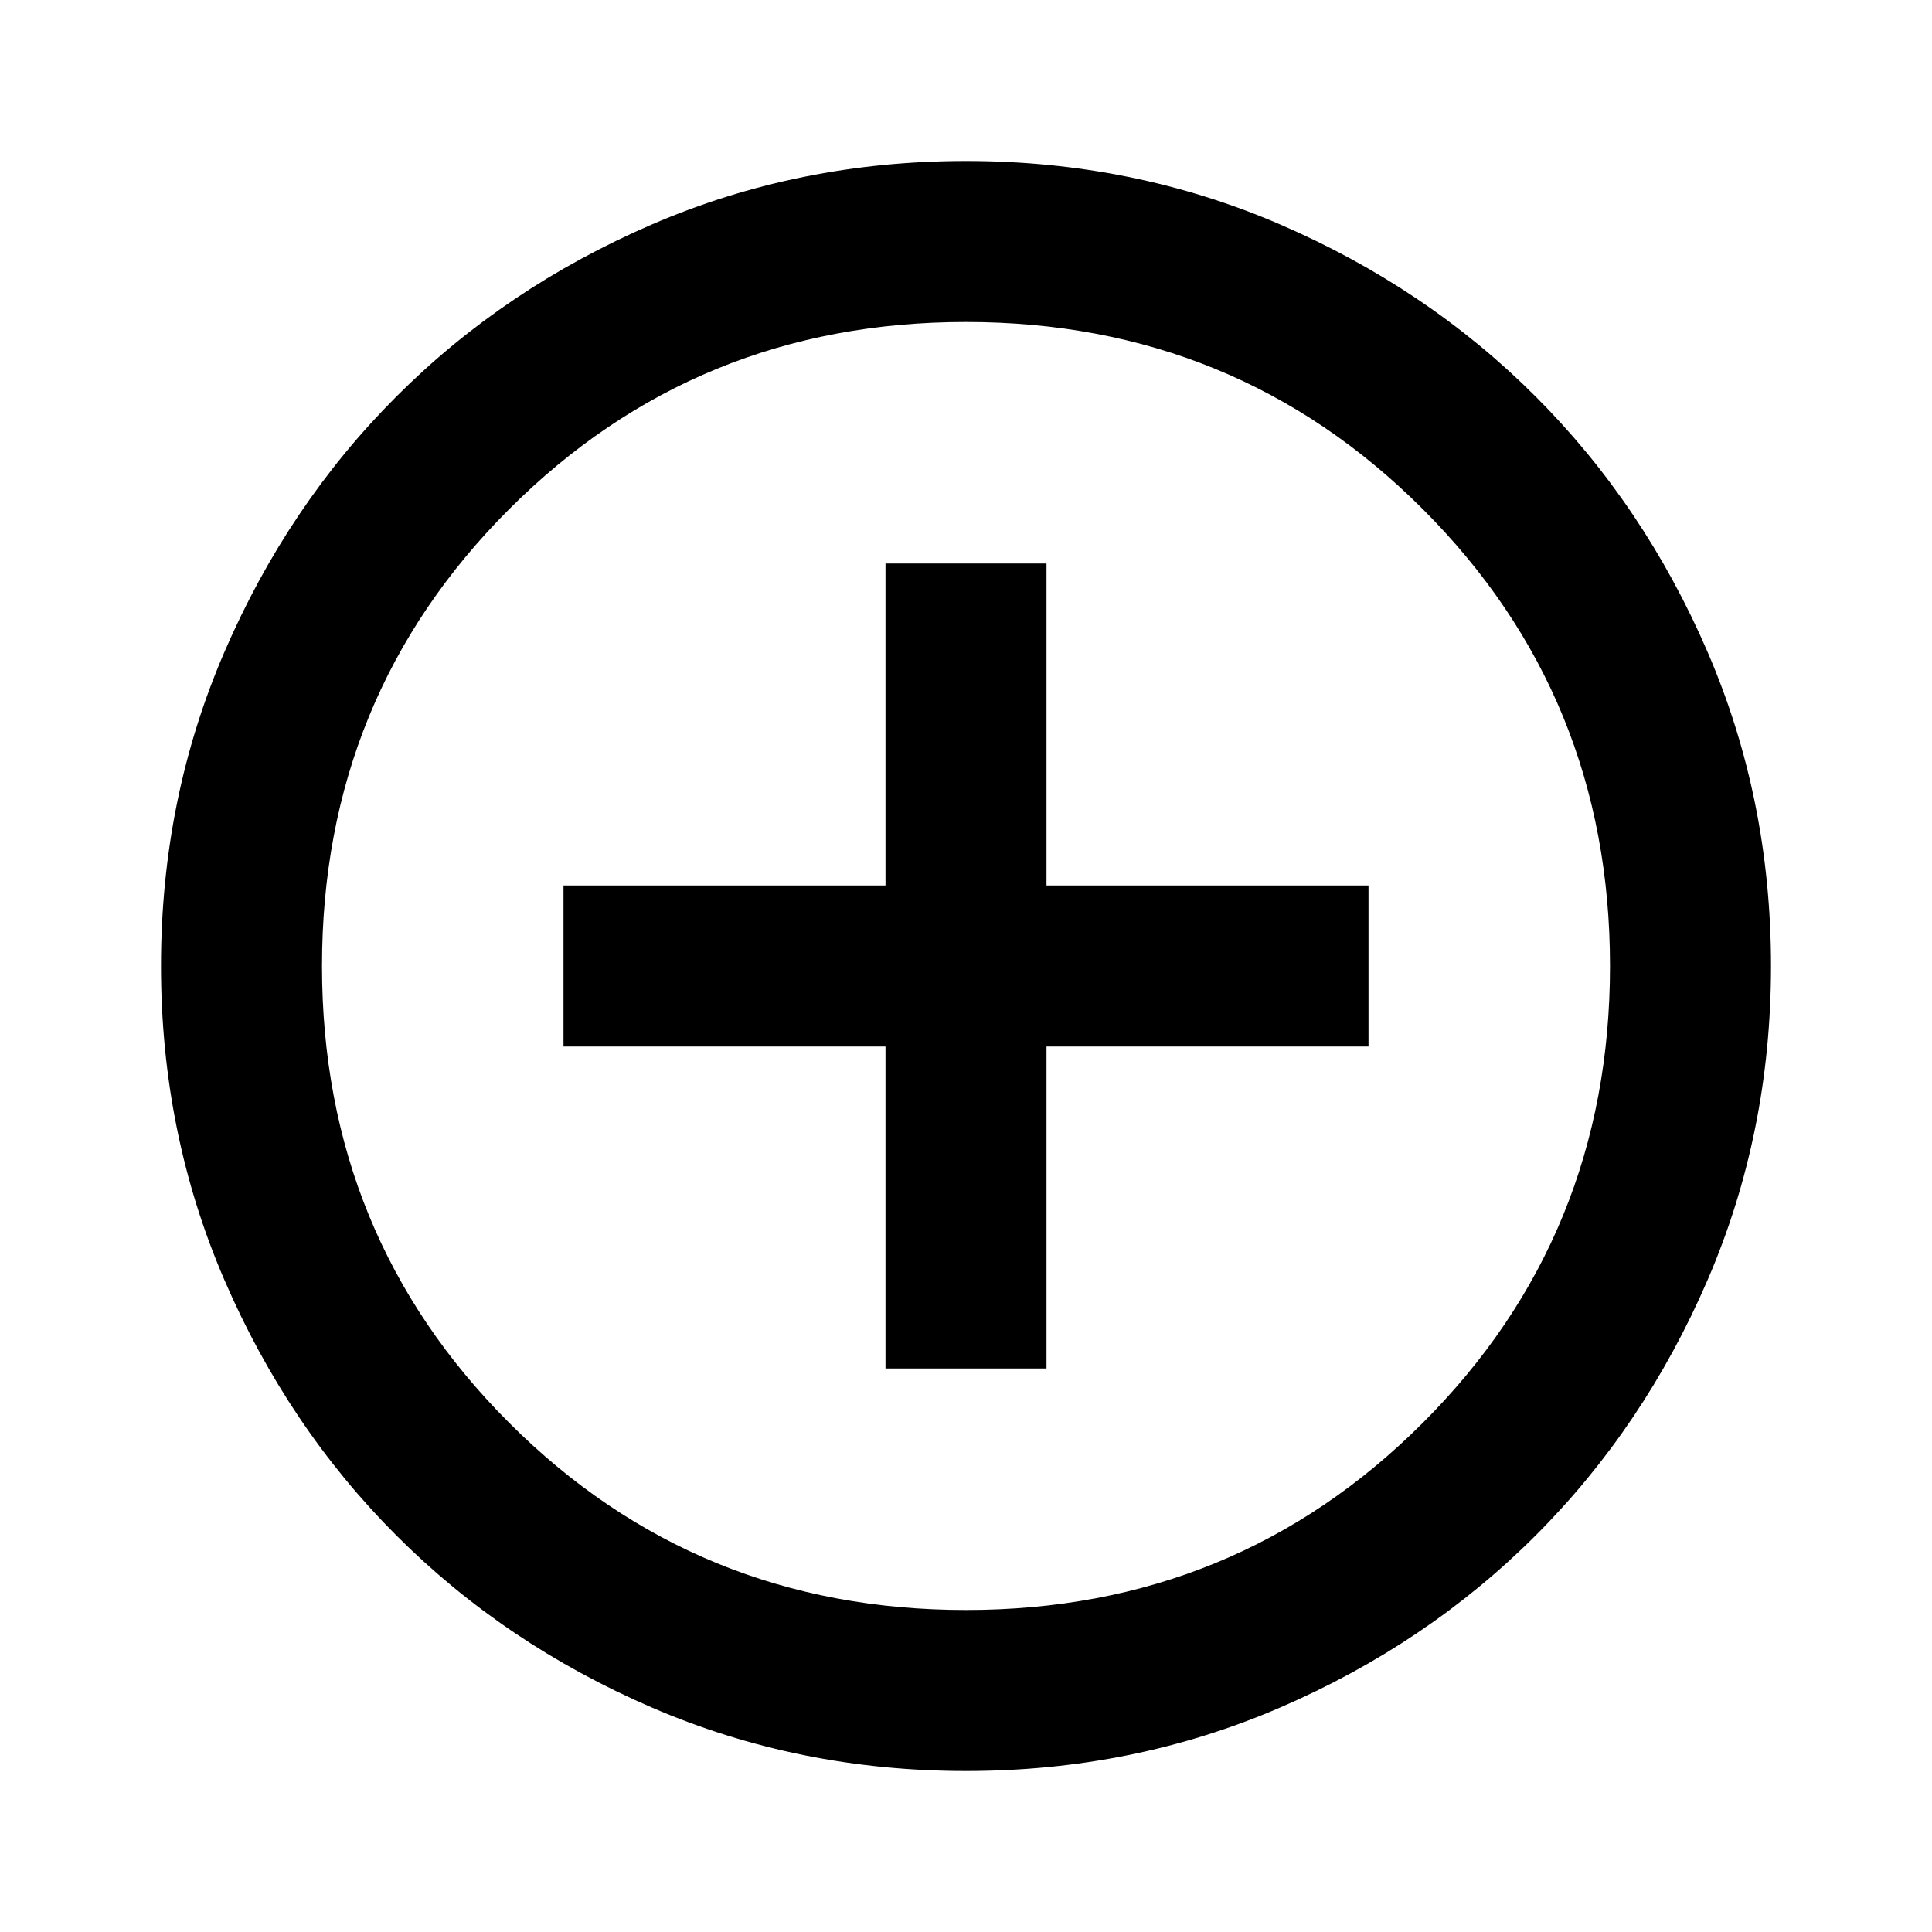
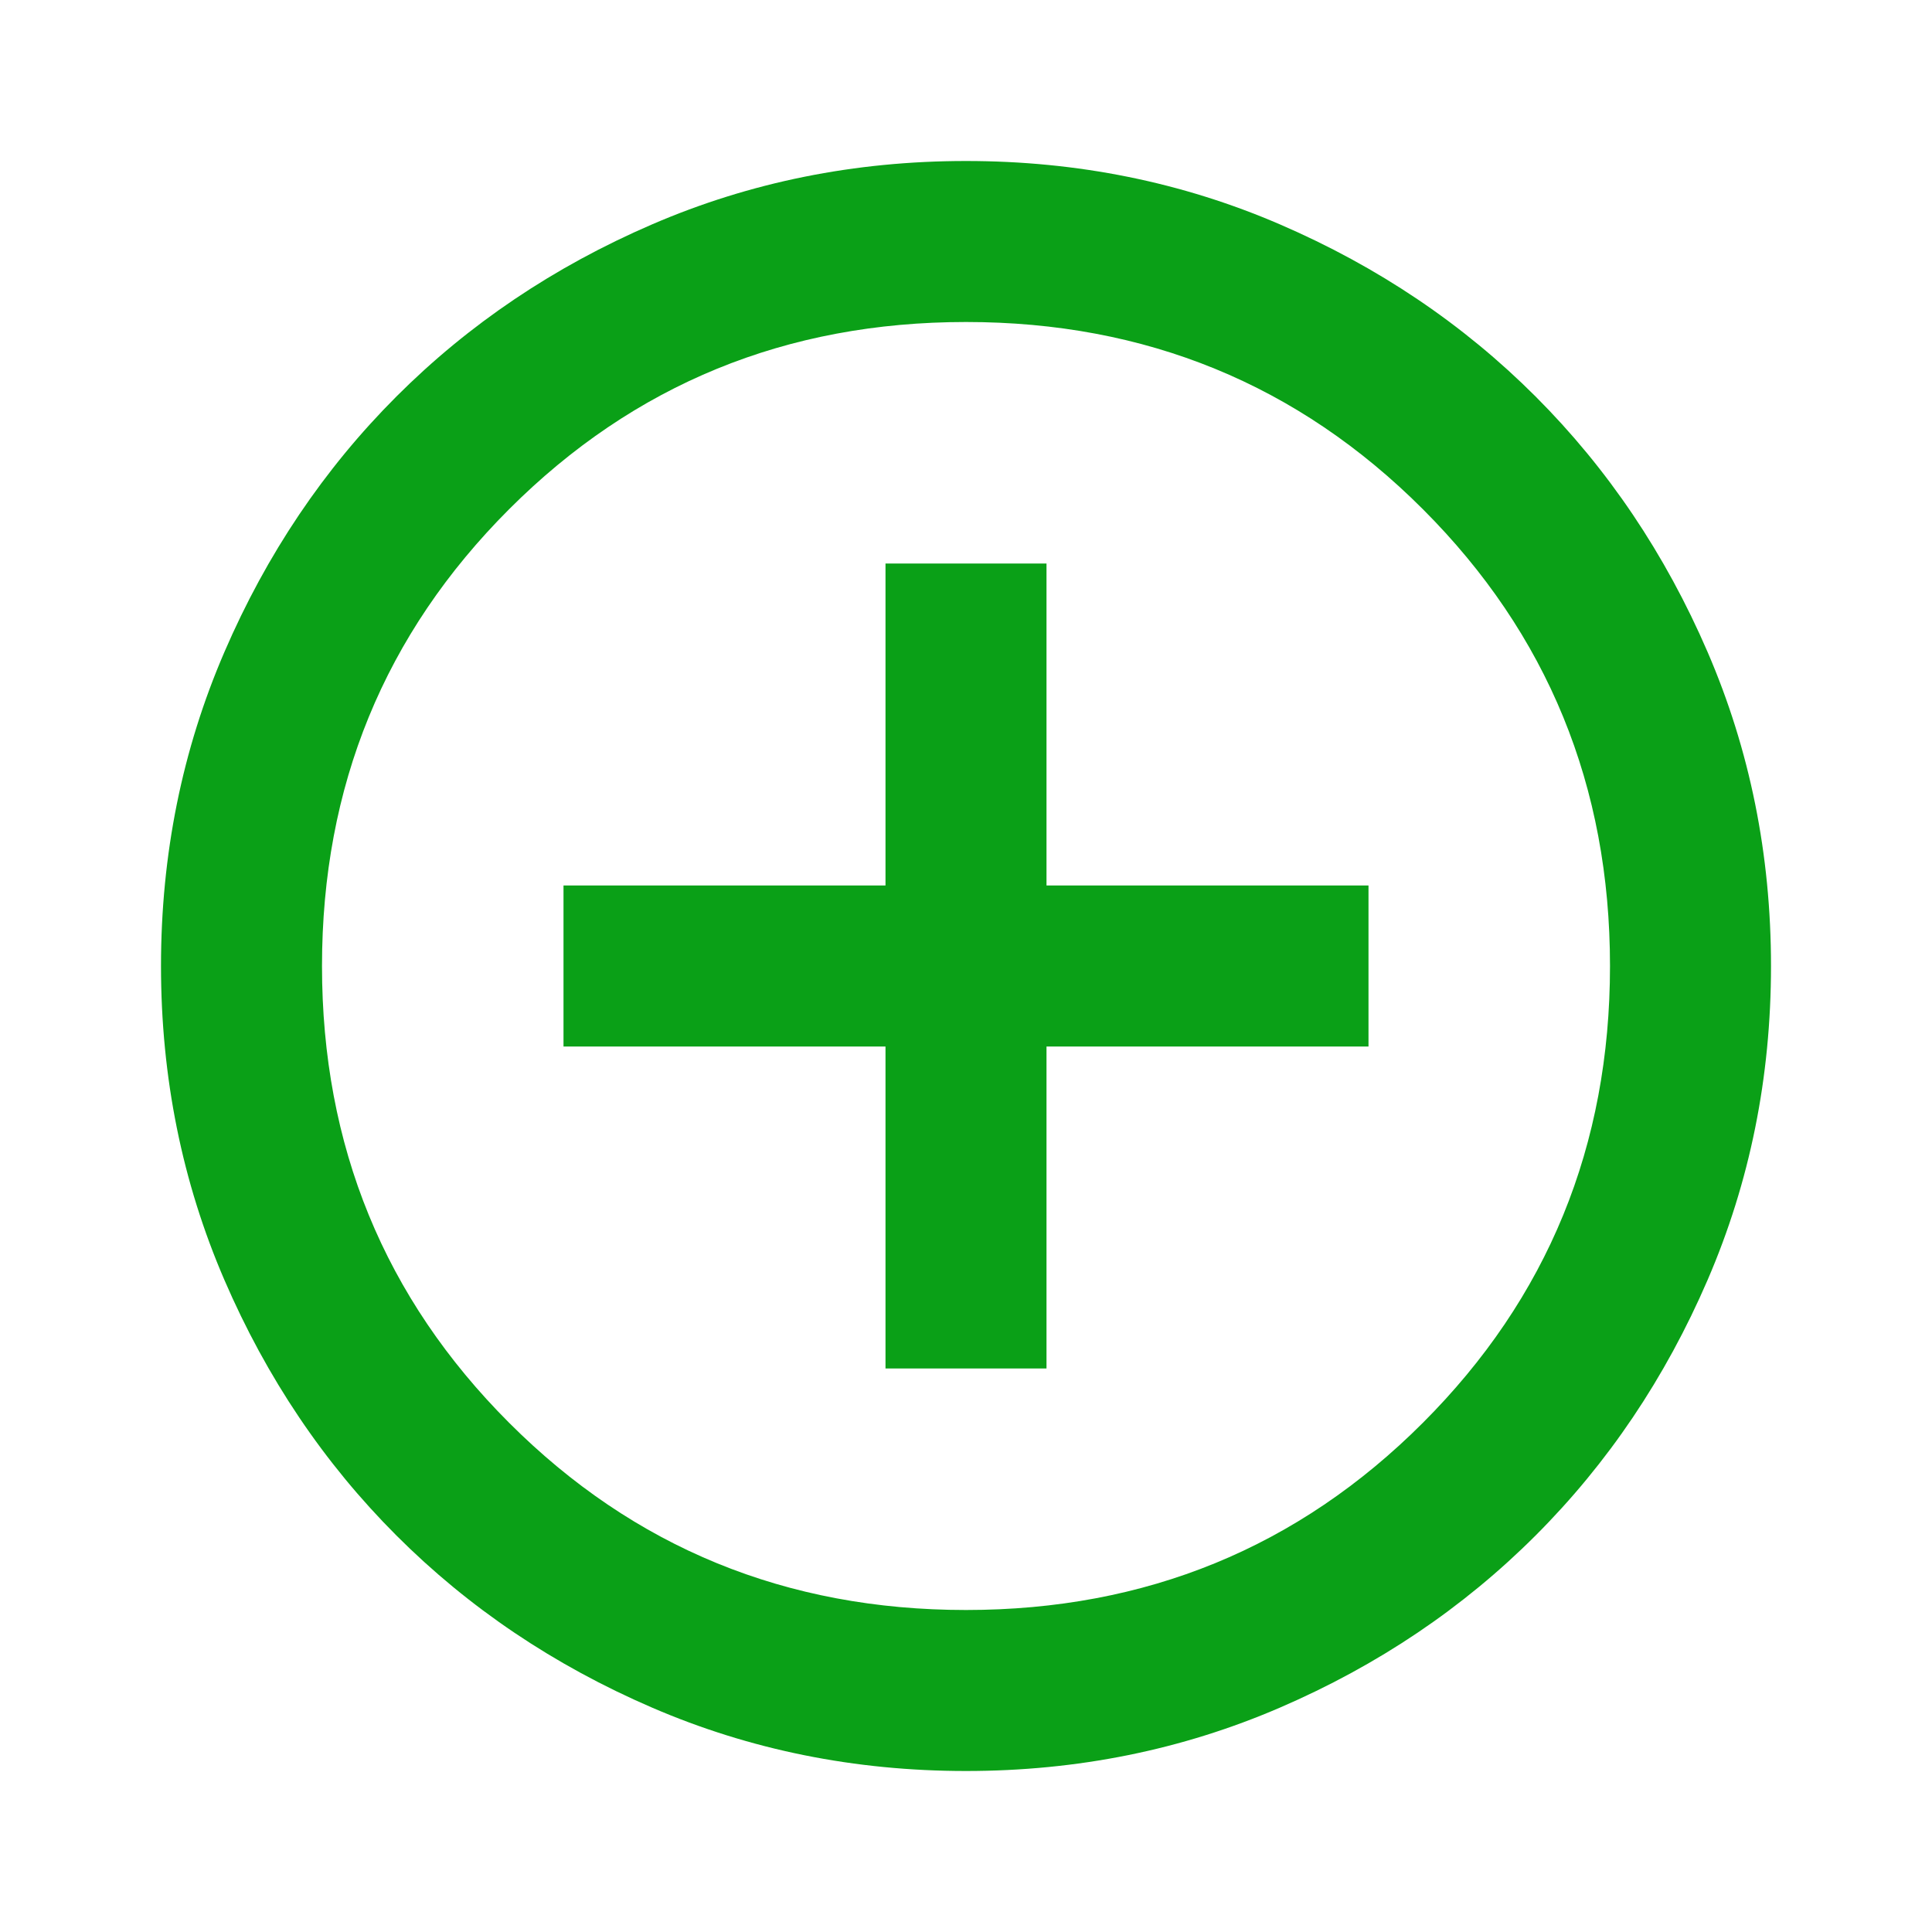
- <svg xmlns="http://www.w3.org/2000/svg" height="24" viewBox="0 -960 960 960" width="24">
+ <svg xmlns="http://www.w3.org/2000/svg" height="24" viewBox="0 -960 960 960" width="24" fill="#0AA017">
  <path d="M440-280h80v-160h160v-80H520v-160h-80v160H280v80h160v160Zm40 200q-83 0-156-31.5T197-197q-54-54-85.5-127T80-480q0-83 31.5-156T197-763q54-54 127-85.5T480-880q83 0 156 31.5T763-763q54 54 85.5 127T880-480q0 83-31.5 156T763-197q-54 54-127 85.5T480-80Zm0-80q134 0 227-93t93-227q0-134-93-227t-227-93q-134 0-227 93t-93 227q0 134 93 227t227 93Zm0-320Z" />
</svg>
